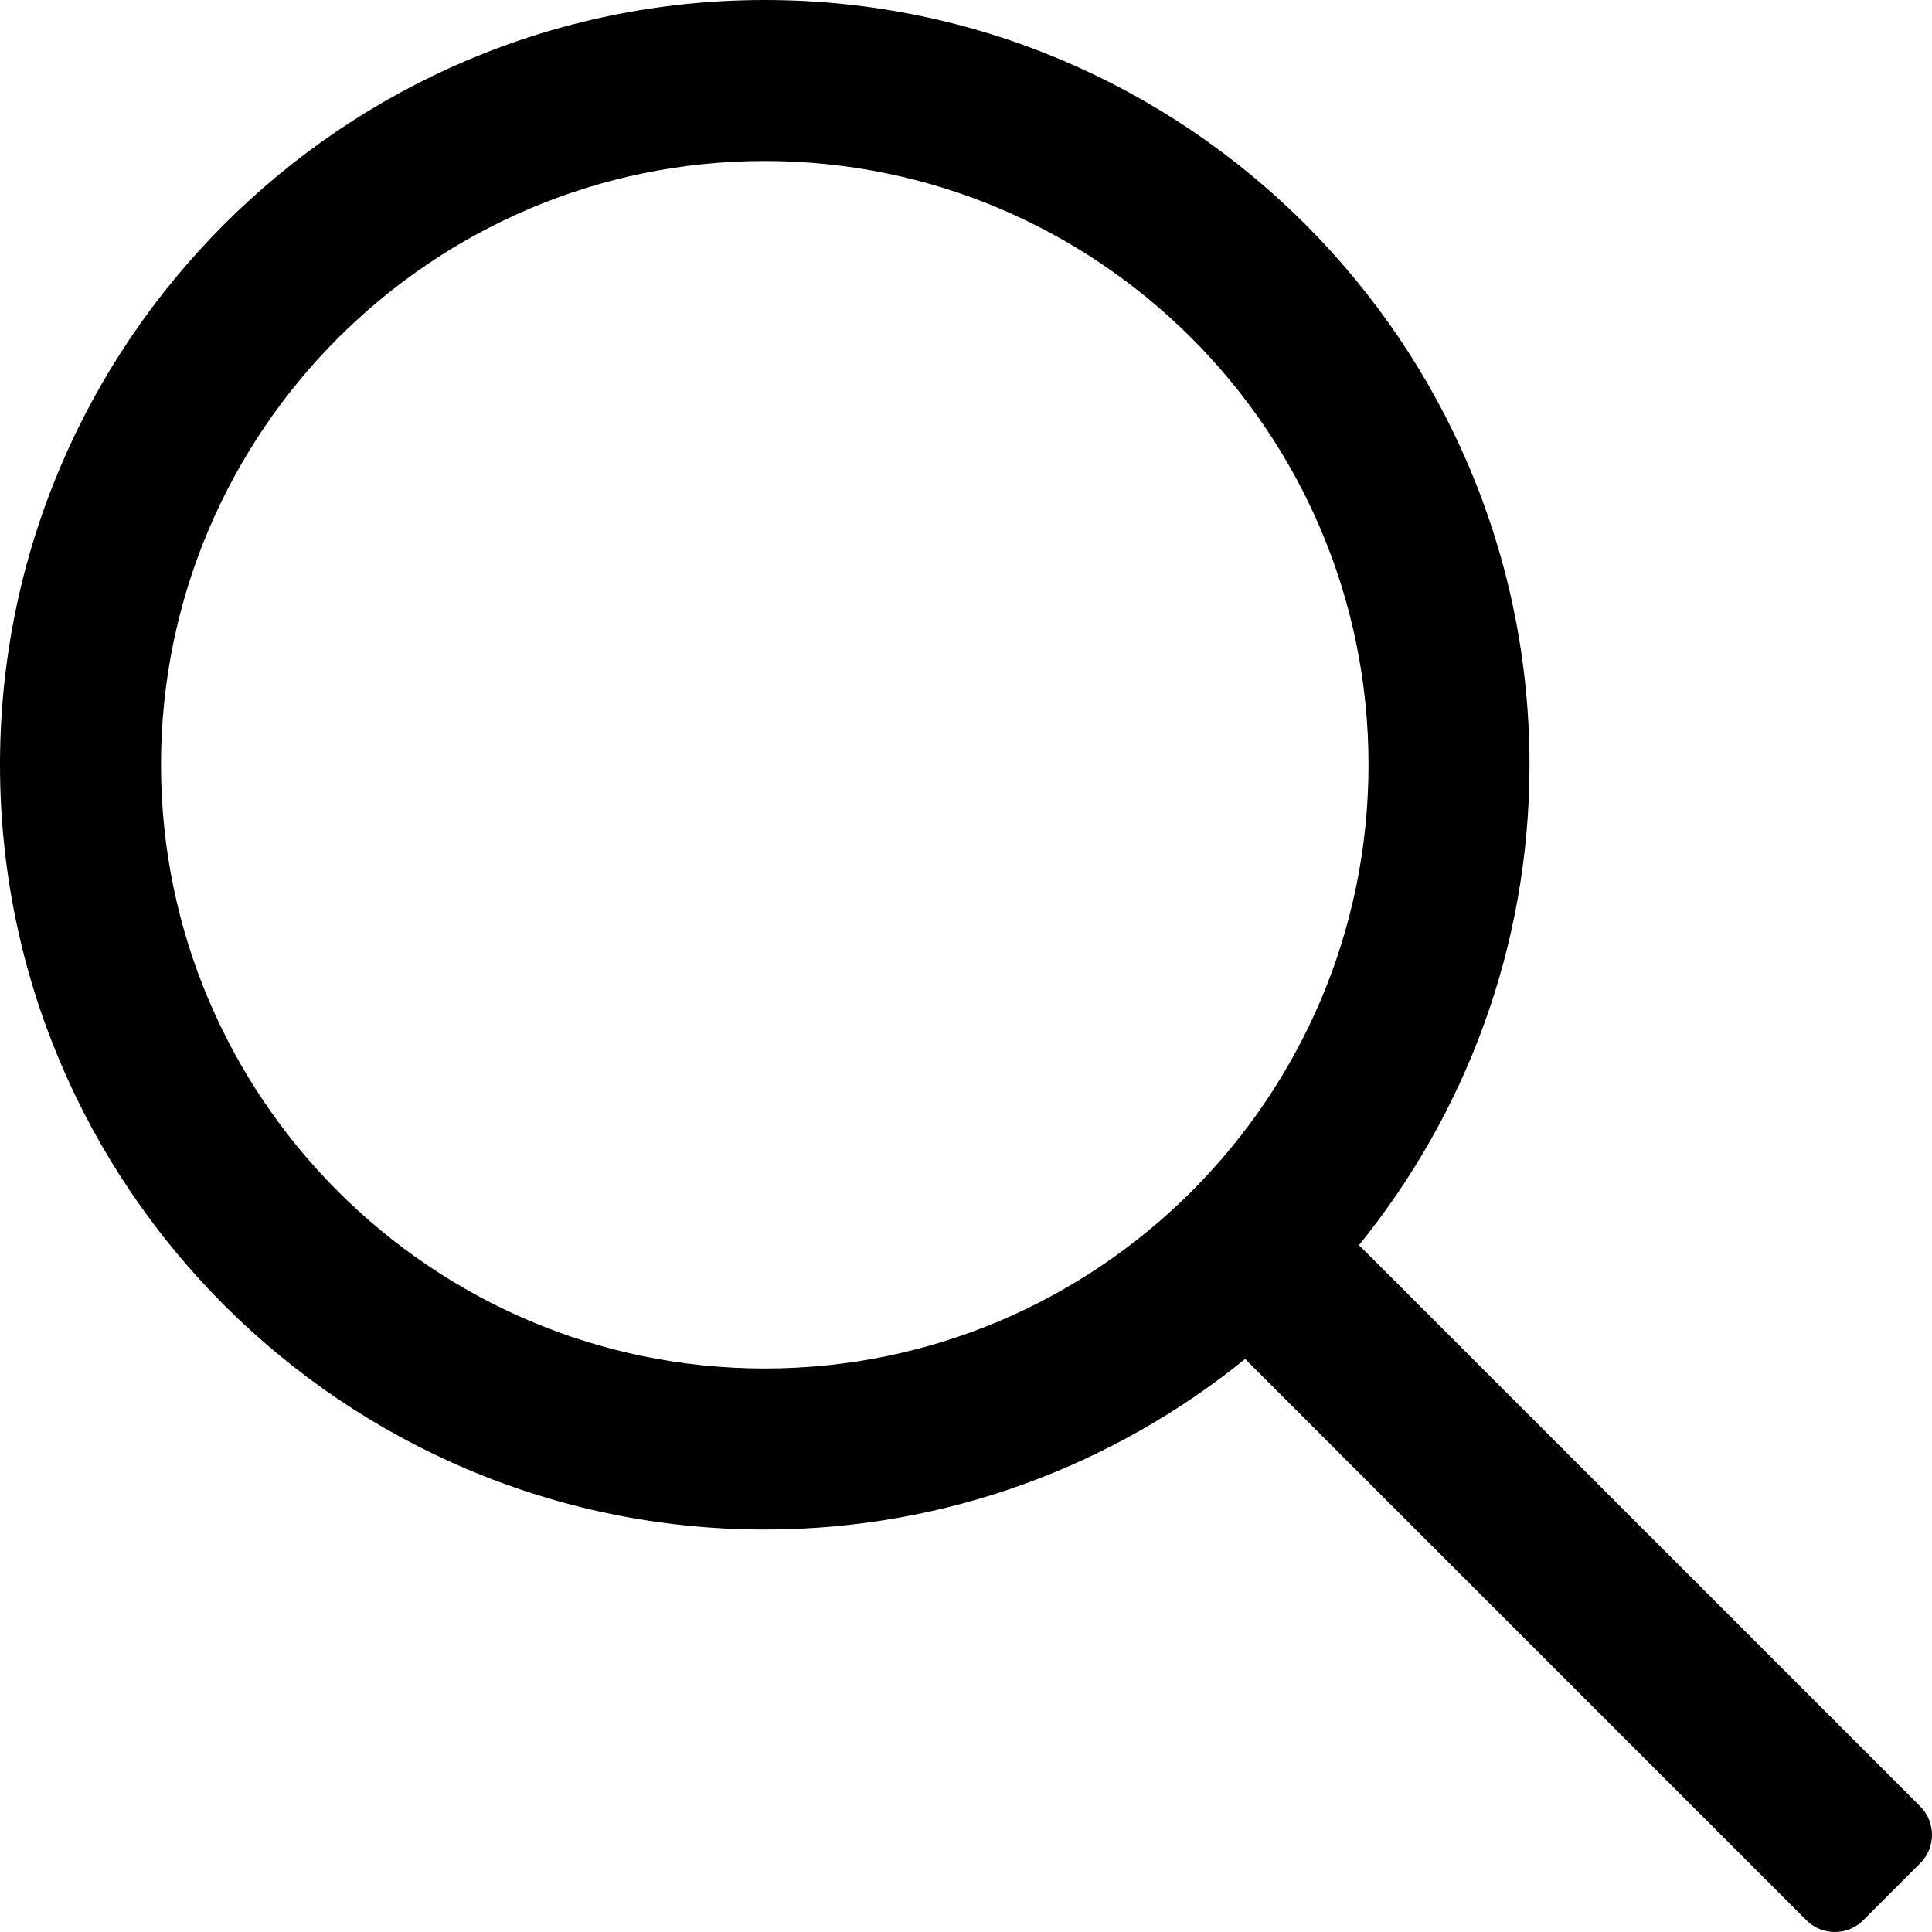
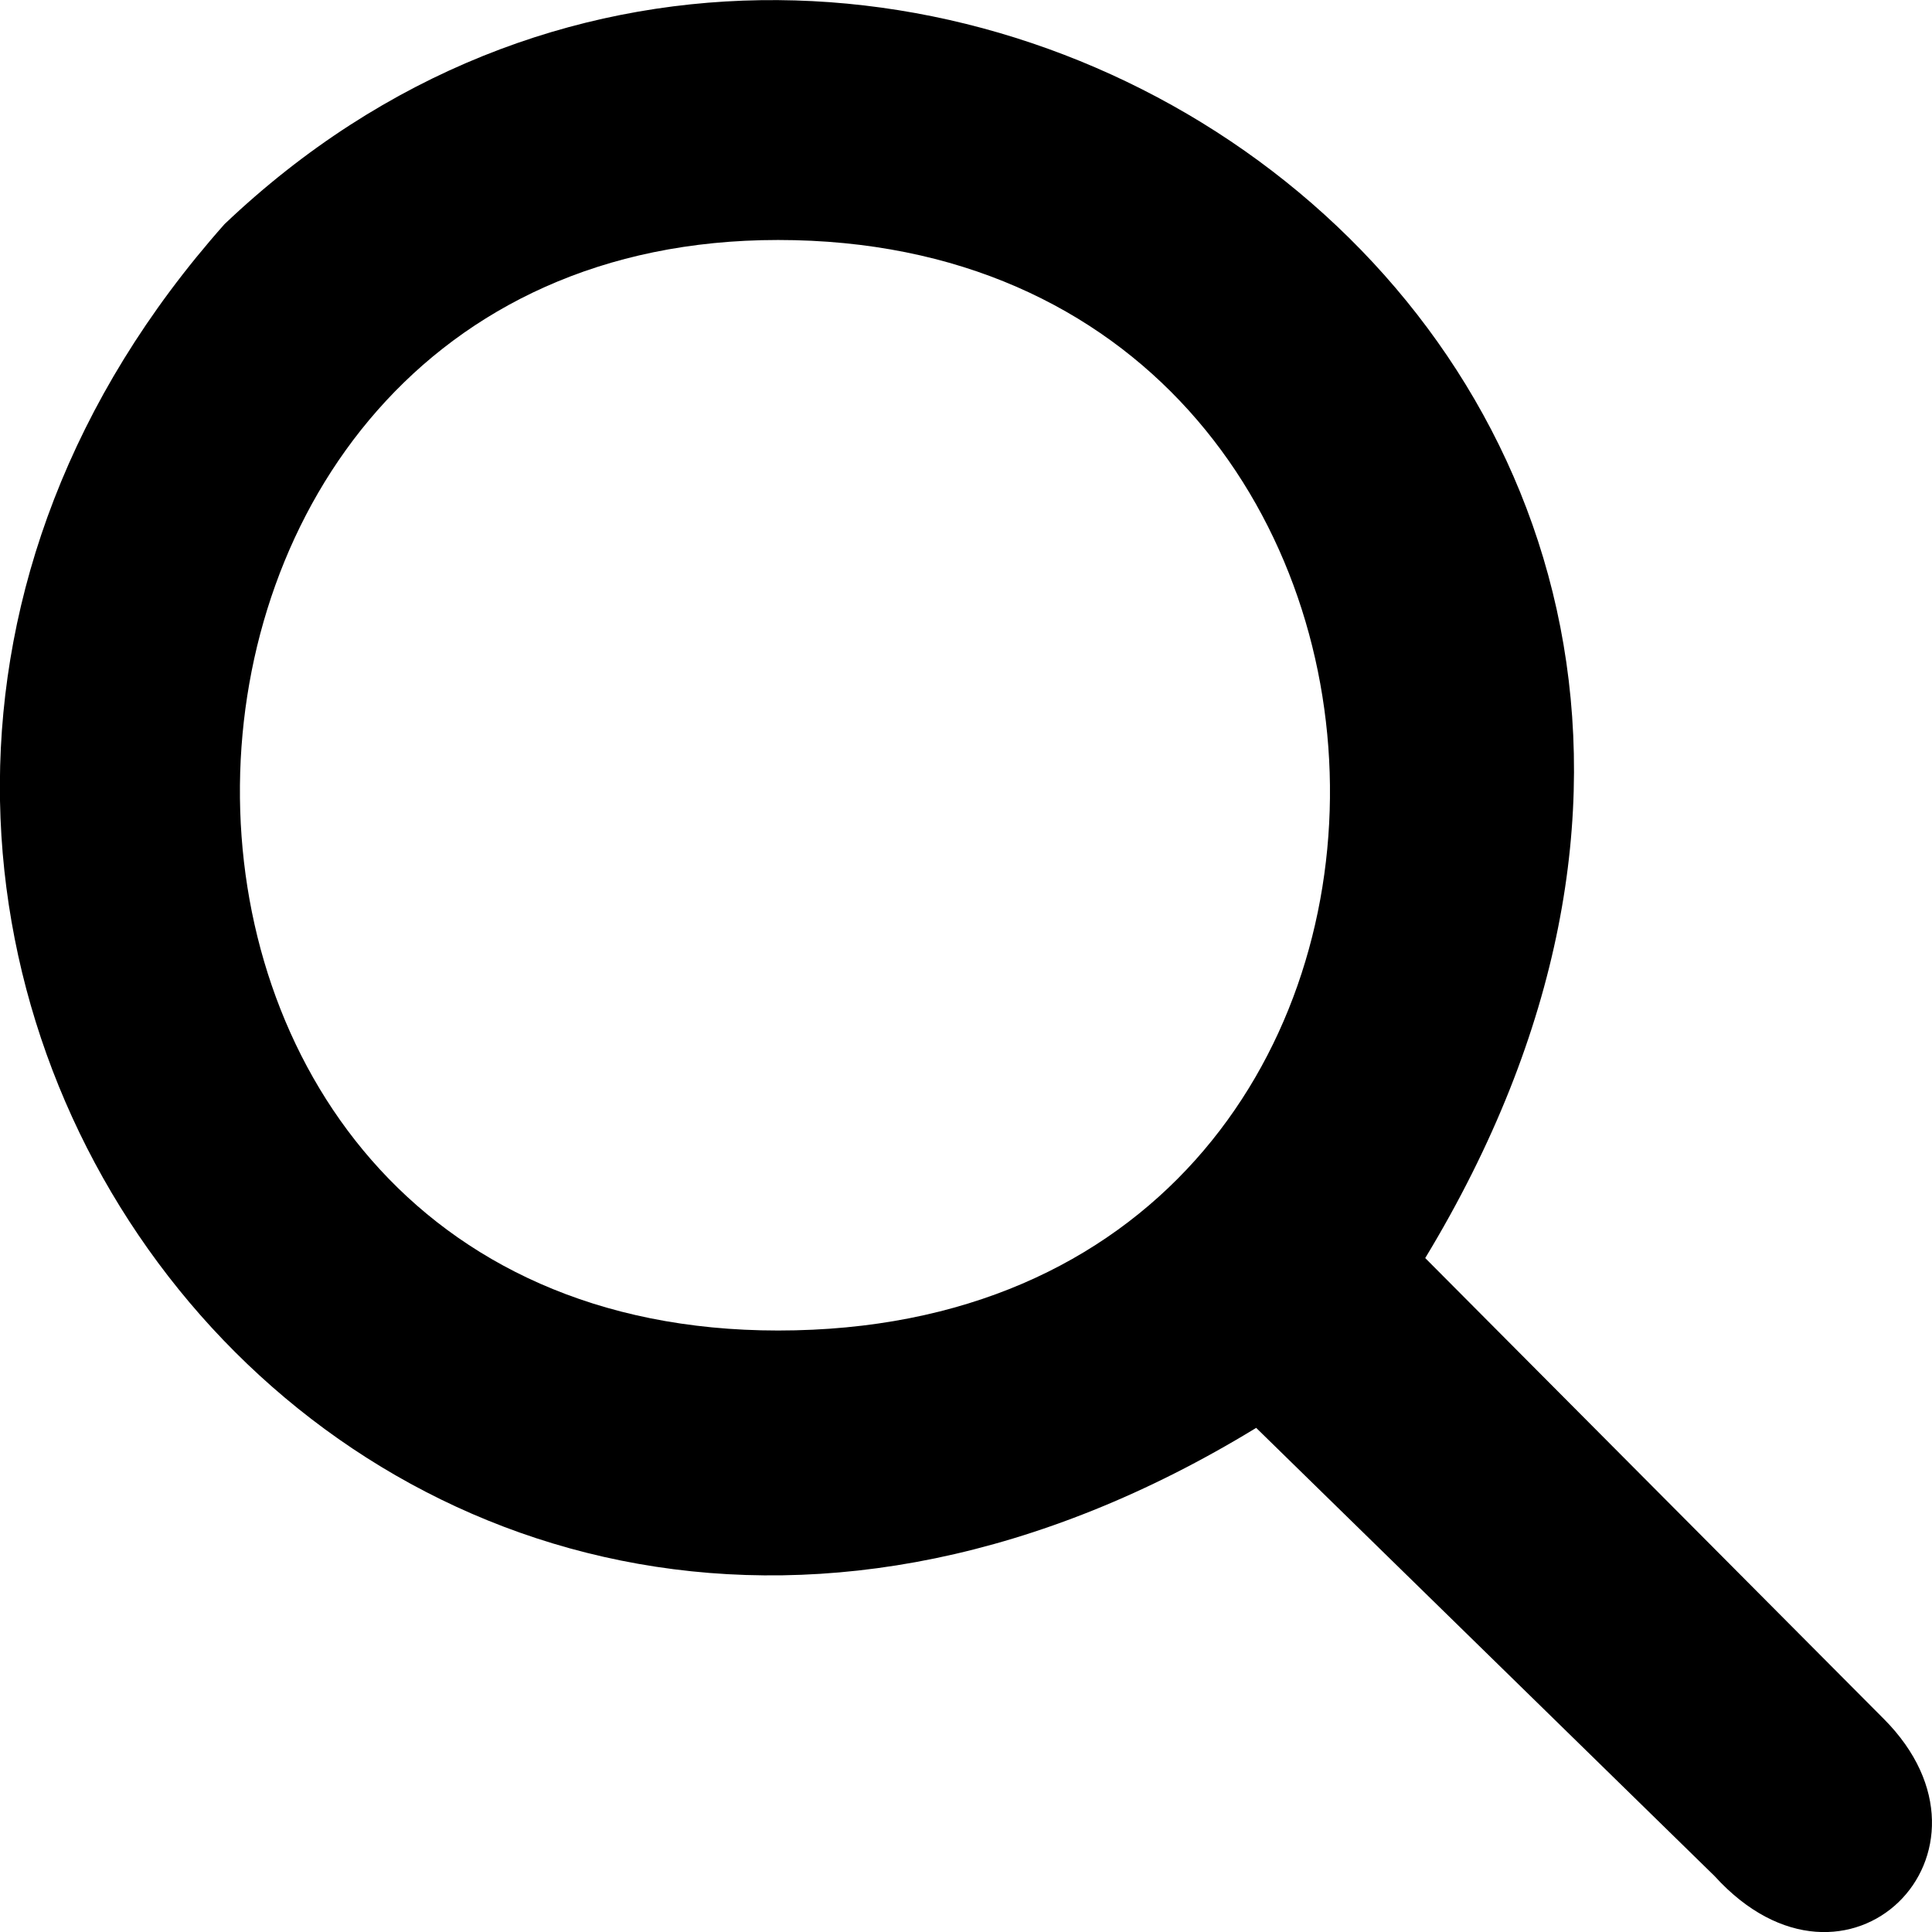
- <svg xmlns="http://www.w3.org/2000/svg" version="1.1" viewBox="0 0 511.999 511.999" xml:space="preserve" preserveAspectRatio="xMinYMid">
-   <g>
-     <path d="M508.874,478.708L360.142,329.976c28.21-34.827,45.191-79.103,45.191-127.309c0-111.75-90.917-202.667-202.667-202.667    S0,90.917,0,202.667s90.917,202.667,202.667,202.667c48.206,0,92.482-16.982,127.309-45.191l148.732,148.732    c4.167,4.165,10.919,4.165,15.086,0l15.081-15.082C513.04,489.627,513.04,482.873,508.874,478.708z M202.667,362.667    c-88.229,0-160-71.771-160-160s71.771-160,160-160s160,71.771,160,160S290.896,362.667,202.667,362.667z" />
-   </g>
+ <svg xmlns="http://www.w3.org/2000/svg" viewBox="0 0 512 512">
+   <path class="lexicon-icon-outline" d="M499.2,455.5L377.7,333.4c146-241.1-148.1-435.8-318.2-274c-165.1,185.9,41.6,460.6,273.4,319l121.5,118.8C489.5,535.8,534.4,490.8,499.2,455.5z M206.2,63.6c191.9,0,198.1,289,0,289C13.3,352.6,18.8,63.6,206.2,63.6z" />
</svg>
